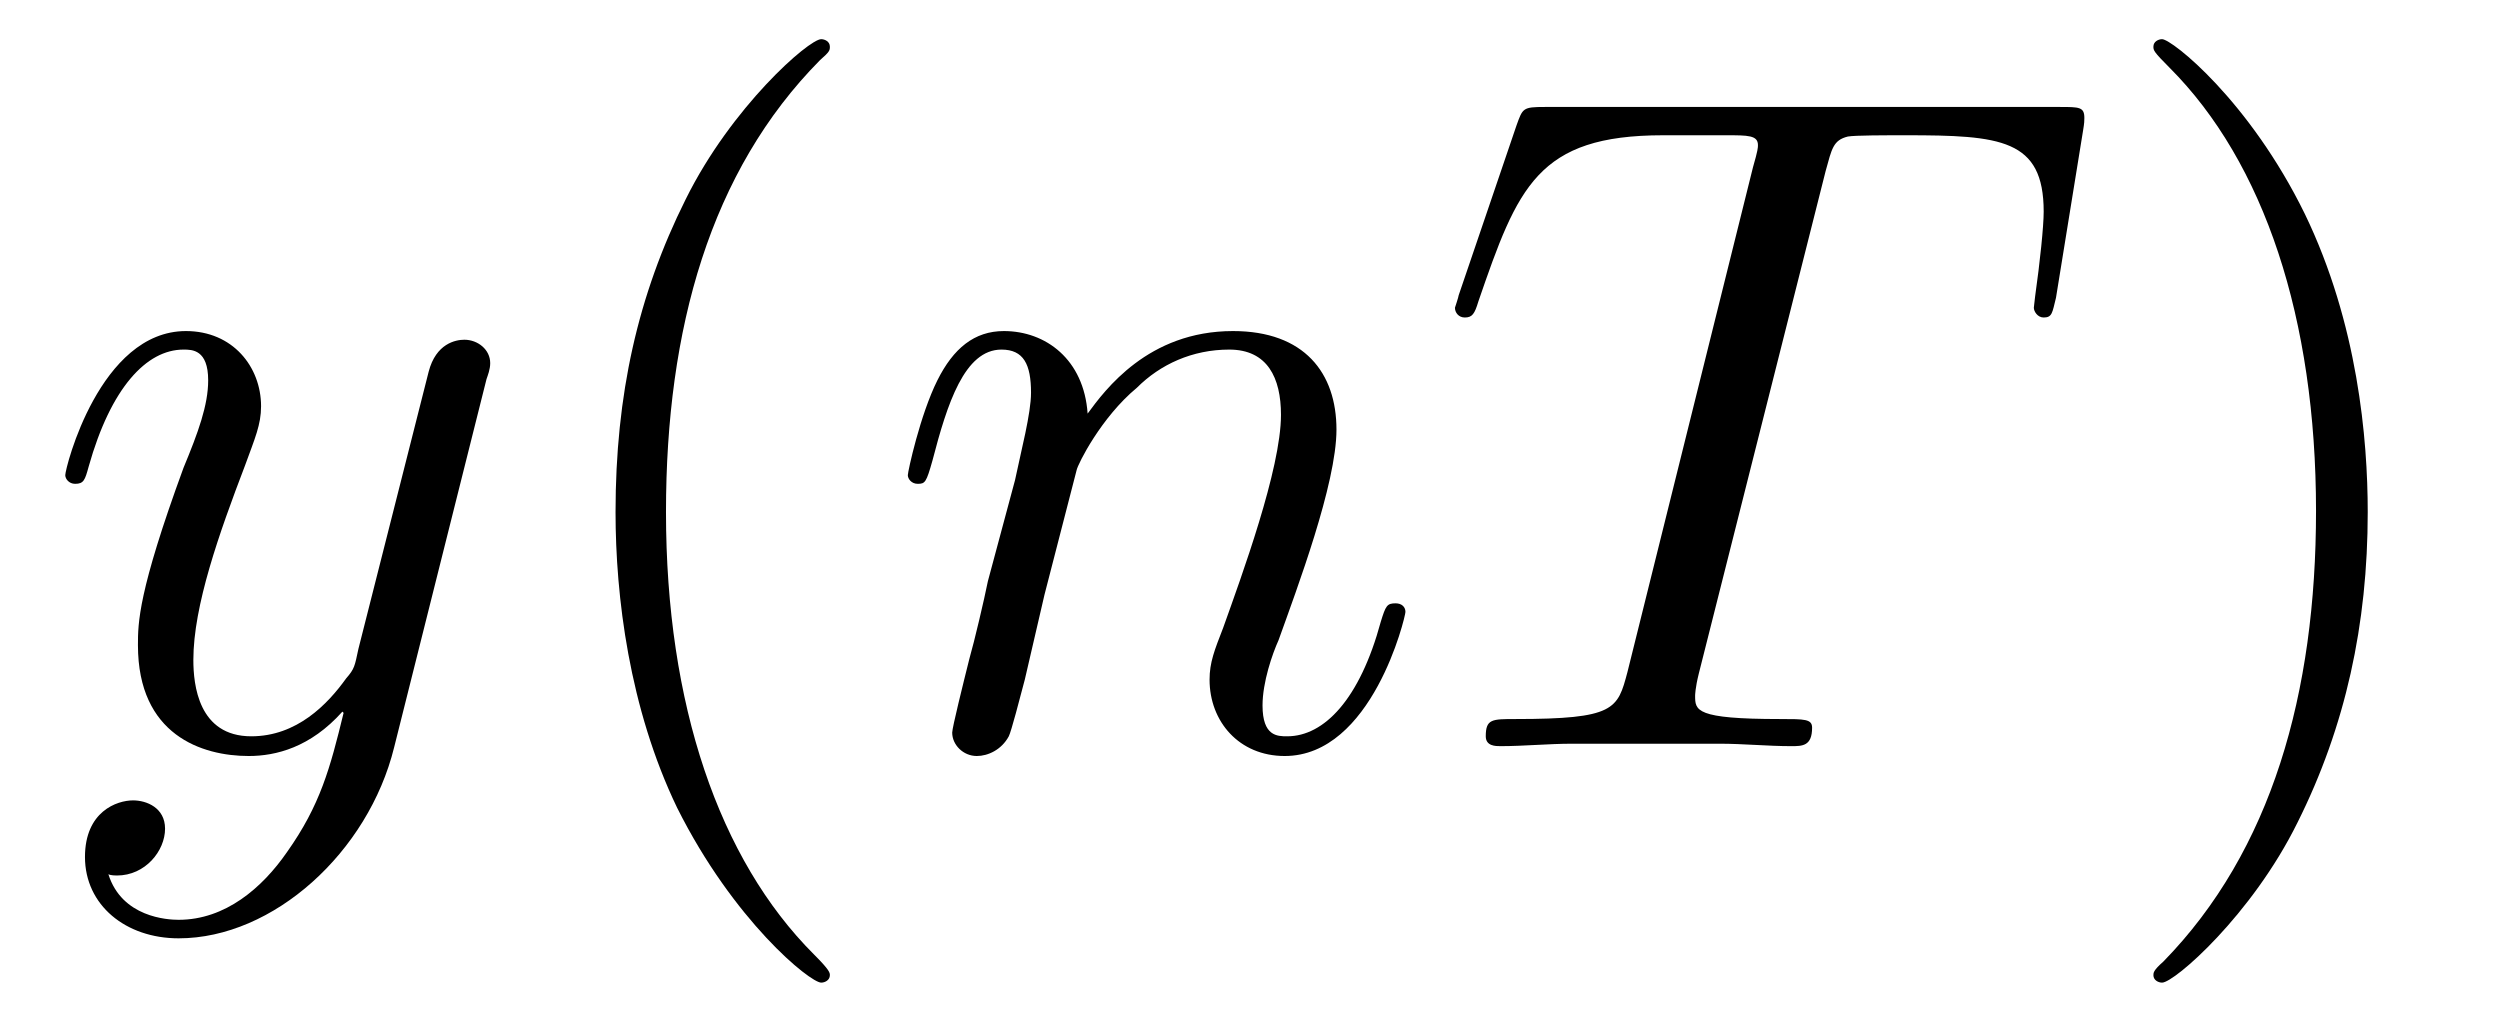
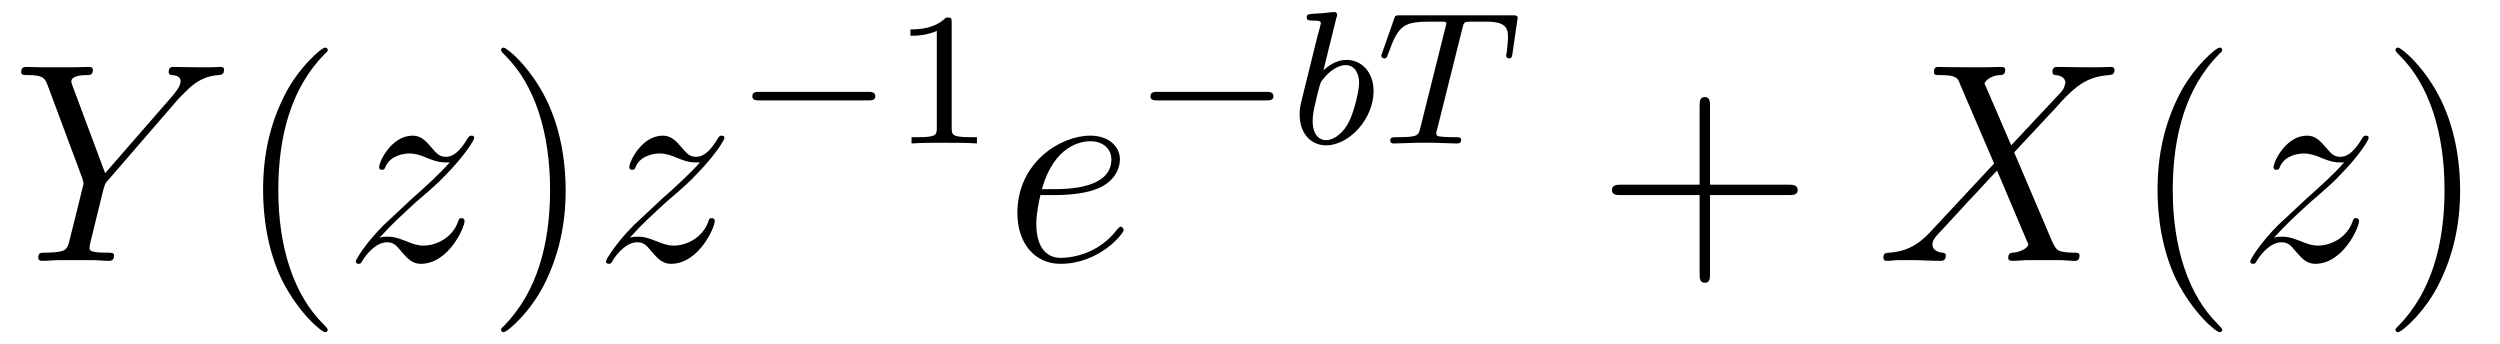
- <svg xmlns="http://www.w3.org/2000/svg" xmlns:xlink="http://www.w3.org/1999/xlink" viewBox="0 0 31.716 12.955" version="1.2">
+ <svg xmlns="http://www.w3.org/2000/svg" xmlns:xlink="http://www.w3.org/1999/xlink" viewBox="0 0 105.145 14.46" version="1.2">
  <defs>
    <g>
      <symbol overflow="visible" id="glyph0-0">
        <path style="stroke:none;" d="" />
      </symbol>
      <symbol overflow="visible" id="glyph0-1">
-         <path style="stroke:none;" d="M 3.141 1.344 C 2.828 1.797 2.359 2.203 1.766 2.203 C 1.625 2.203 1.047 2.172 0.875 1.625 C 0.906 1.641 0.969 1.641 0.984 1.641 C 1.344 1.641 1.594 1.328 1.594 1.047 C 1.594 0.781 1.359 0.688 1.188 0.688 C 0.984 0.688 0.578 0.828 0.578 1.406 C 0.578 2.016 1.094 2.438 1.766 2.438 C 2.969 2.438 4.172 1.344 4.5 0.016 L 5.672 -4.656 C 5.688 -4.703 5.719 -4.781 5.719 -4.859 C 5.719 -5.031 5.562 -5.156 5.391 -5.156 C 5.281 -5.156 5.031 -5.109 4.938 -4.75 L 4.047 -1.234 C 4 -1.016 4 -0.984 3.891 -0.859 C 3.656 -0.531 3.266 -0.125 2.688 -0.125 C 2.016 -0.125 1.953 -0.781 1.953 -1.094 C 1.953 -1.781 2.281 -2.703 2.609 -3.562 C 2.734 -3.906 2.812 -4.078 2.812 -4.312 C 2.812 -4.812 2.453 -5.266 1.859 -5.266 C 0.766 -5.266 0.328 -3.531 0.328 -3.438 C 0.328 -3.391 0.375 -3.328 0.453 -3.328 C 0.562 -3.328 0.578 -3.375 0.625 -3.547 C 0.906 -4.547 1.359 -5.031 1.828 -5.031 C 1.938 -5.031 2.141 -5.031 2.141 -4.641 C 2.141 -4.328 2.016 -3.984 1.828 -3.531 C 1.25 -1.953 1.25 -1.562 1.25 -1.281 C 1.25 -0.141 2.062 0.125 2.656 0.125 C 3 0.125 3.438 0.016 3.844 -0.438 L 3.859 -0.422 C 3.688 0.281 3.562 0.75 3.141 1.344 Z M 3.141 1.344 " />
+         <path style="stroke:none;" d="M 7.031 -6.844 L 7.297 -7.109 C 7.828 -7.656 8.266 -7.781 8.688 -7.812 C 8.828 -7.828 8.922 -7.844 8.922 -8.047 C 8.922 -8.156 8.812 -8.156 8.781 -8.156 C 8.641 -8.156 8.484 -8.141 8.344 -8.141 L 7.859 -8.141 C 7.5 -8.141 7.141 -8.156 6.797 -8.156 C 6.719 -8.156 6.594 -8.156 6.594 -7.938 C 6.594 -7.828 6.703 -7.812 6.734 -7.812 C 7.094 -7.797 7.094 -7.609 7.094 -7.547 C 7.094 -7.406 7 -7.234 6.766 -6.953 L 3.922 -3.688 L 2.562 -7.328 C 2.5 -7.5 2.5 -7.516 2.5 -7.547 C 2.5 -7.797 2.984 -7.812 3.125 -7.812 C 3.281 -7.812 3.406 -7.812 3.406 -8.031 C 3.406 -8.156 3.297 -8.156 3.234 -8.156 C 3.031 -8.156 2.781 -8.141 2.578 -8.141 L 1.25 -8.141 C 1.047 -8.141 0.812 -8.156 0.609 -8.156 C 0.531 -8.156 0.391 -8.156 0.391 -7.938 C 0.391 -7.812 0.5 -7.812 0.688 -7.812 C 1.266 -7.812 1.375 -7.703 1.484 -7.438 L 2.969 -3.453 C 2.969 -3.422 3.016 -3.281 3.016 -3.25 C 3.016 -3.219 2.422 -0.859 2.391 -0.734 C 2.297 -0.422 2.172 -0.359 1.406 -0.344 C 1.203 -0.344 1.109 -0.344 1.109 -0.125 C 1.109 0 1.25 0 1.281 0 C 1.5 0 1.75 -0.031 1.969 -0.031 L 3.375 -0.031 C 3.594 -0.031 3.844 0 4.062 0 C 4.141 0 4.297 0 4.297 -0.219 C 4.297 -0.344 4.203 -0.344 4 -0.344 C 3.266 -0.344 3.266 -0.438 3.266 -0.562 C 3.266 -0.641 3.359 -1.031 3.422 -1.266 L 3.844 -2.984 C 3.922 -3.234 3.922 -3.266 4.031 -3.375 Z M 7.031 -6.844 " />
      </symbol>
      <symbol overflow="visible" id="glyph0-2">
-         <path style="stroke:none;" d="M 2.469 -3.5 C 2.484 -3.578 2.781 -4.172 3.234 -4.547 C 3.531 -4.844 3.938 -5.031 4.406 -5.031 C 4.891 -5.031 5.062 -4.672 5.062 -4.203 C 5.062 -3.516 4.562 -2.156 4.328 -1.5 C 4.219 -1.219 4.156 -1.062 4.156 -0.844 C 4.156 -0.312 4.531 0.125 5.109 0.125 C 6.219 0.125 6.641 -1.641 6.641 -1.703 C 6.641 -1.766 6.594 -1.812 6.516 -1.812 C 6.406 -1.812 6.391 -1.781 6.328 -1.578 C 6.062 -0.594 5.609 -0.125 5.141 -0.125 C 5.016 -0.125 4.828 -0.125 4.828 -0.516 C 4.828 -0.812 4.953 -1.172 5.031 -1.344 C 5.266 -2 5.766 -3.328 5.766 -4.016 C 5.766 -4.734 5.359 -5.266 4.453 -5.266 C 3.375 -5.266 2.828 -4.516 2.609 -4.219 C 2.562 -4.906 2.078 -5.266 1.547 -5.266 C 1.172 -5.266 0.906 -5.047 0.703 -4.641 C 0.484 -4.203 0.328 -3.484 0.328 -3.438 C 0.328 -3.391 0.375 -3.328 0.453 -3.328 C 0.547 -3.328 0.562 -3.344 0.641 -3.625 C 0.828 -4.344 1.047 -5.031 1.516 -5.031 C 1.797 -5.031 1.891 -4.844 1.891 -4.484 C 1.891 -4.219 1.766 -3.75 1.688 -3.375 L 1.344 -2.094 C 1.297 -1.859 1.172 -1.328 1.109 -1.109 C 1.031 -0.797 0.891 -0.234 0.891 -0.172 C 0.891 -0.016 1.031 0.125 1.203 0.125 C 1.344 0.125 1.516 0.047 1.609 -0.125 C 1.641 -0.188 1.75 -0.609 1.812 -0.844 L 2.062 -1.922 Z M 2.469 -3.5 " />
+         <path style="stroke:none;" d="M 1.516 -0.969 C 2.031 -1.547 2.453 -1.922 3.047 -2.469 C 3.766 -3.078 4.078 -3.375 4.25 -3.562 C 5.078 -4.391 5.5 -5.078 5.5 -5.172 C 5.5 -5.266 5.406 -5.266 5.375 -5.266 C 5.297 -5.266 5.266 -5.219 5.219 -5.141 C 4.906 -4.625 4.625 -4.375 4.312 -4.375 C 4.062 -4.375 3.938 -4.484 3.703 -4.766 C 3.453 -5.062 3.25 -5.266 2.906 -5.266 C 2.031 -5.266 1.5 -4.188 1.5 -3.938 C 1.5 -3.891 1.516 -3.828 1.625 -3.828 C 1.719 -3.828 1.734 -3.875 1.766 -3.953 C 1.969 -4.438 2.547 -4.516 2.766 -4.516 C 3.031 -4.516 3.266 -4.438 3.516 -4.328 C 3.969 -4.141 4.156 -4.141 4.281 -4.141 C 4.359 -4.141 4.406 -4.141 4.469 -4.141 C 4.078 -3.688 3.438 -3.109 2.891 -2.625 L 1.688 -1.5 C 0.953 -0.766 0.516 -0.062 0.516 0.031 C 0.516 0.094 0.578 0.125 0.641 0.125 C 0.719 0.125 0.734 0.109 0.812 -0.031 C 1 -0.328 1.391 -0.781 1.828 -0.781 C 2.078 -0.781 2.203 -0.688 2.438 -0.391 C 2.672 -0.125 2.875 0.125 3.25 0.125 C 4.422 0.125 5.094 -1.406 5.094 -1.672 C 5.094 -1.719 5.078 -1.797 4.953 -1.797 C 4.859 -1.797 4.859 -1.75 4.812 -1.625 C 4.547 -0.922 3.844 -0.641 3.375 -0.641 C 3.125 -0.641 2.891 -0.719 2.641 -0.828 C 2.156 -1.016 2.031 -1.016 1.875 -1.016 C 1.75 -1.016 1.625 -1.016 1.516 -0.969 Z M 1.516 -0.969 " />
      </symbol>
      <symbol overflow="visible" id="glyph0-3">
-         <path style="stroke:none;" d="M 4.984 -7.297 C 5.062 -7.578 5.078 -7.688 5.266 -7.734 C 5.359 -7.75 5.75 -7.75 6 -7.75 C 7.203 -7.75 7.75 -7.703 7.75 -6.781 C 7.75 -6.594 7.703 -6.141 7.641 -5.703 L 7.625 -5.562 C 7.625 -5.516 7.672 -5.438 7.75 -5.438 C 7.859 -5.438 7.859 -5.5 7.906 -5.688 L 8.25 -7.812 C 8.266 -7.906 8.266 -7.938 8.266 -7.969 C 8.266 -8.109 8.203 -8.109 7.953 -8.109 L 1.422 -8.109 C 1.141 -8.109 1.141 -8.094 1.062 -7.875 L 0.328 -5.719 C 0.328 -5.703 0.281 -5.562 0.281 -5.562 C 0.281 -5.5 0.328 -5.438 0.406 -5.438 C 0.5 -5.438 0.531 -5.484 0.578 -5.641 C 1.078 -7.094 1.328 -7.75 2.922 -7.75 L 3.719 -7.75 C 4 -7.75 4.125 -7.75 4.125 -7.625 C 4.125 -7.594 4.125 -7.562 4.062 -7.344 L 2.469 -0.938 C 2.344 -0.469 2.312 -0.344 1.047 -0.344 C 0.75 -0.344 0.672 -0.344 0.672 -0.125 C 0.672 0 0.797 0 0.859 0 C 1.156 0 1.469 -0.031 1.766 -0.031 L 3.641 -0.031 C 3.938 -0.031 4.25 0 4.547 0 C 4.688 0 4.812 0 4.812 -0.234 C 4.812 -0.344 4.719 -0.344 4.406 -0.344 C 3.328 -0.344 3.328 -0.453 3.328 -0.641 C 3.328 -0.641 3.328 -0.734 3.375 -0.922 Z M 4.984 -7.297 " />
+         <path style="stroke:none;" d="M 2.141 -2.766 C 2.469 -2.766 3.281 -2.797 3.844 -3.016 C 4.75 -3.359 4.844 -4.047 4.844 -4.266 C 4.844 -4.797 4.391 -5.266 3.594 -5.266 C 2.344 -5.266 0.531 -4.141 0.531 -2.016 C 0.531 -0.75 1.25 0.125 2.344 0.125 C 3.969 0.125 5 -1.141 5 -1.297 C 5 -1.375 4.922 -1.438 4.875 -1.438 C 4.844 -1.438 4.828 -1.422 4.719 -1.312 C 3.953 -0.297 2.828 -0.125 2.359 -0.125 C 1.688 -0.125 1.328 -0.656 1.328 -1.547 C 1.328 -1.703 1.328 -2.016 1.5 -2.766 Z M 1.562 -3.016 C 2.078 -4.859 3.219 -5.031 3.594 -5.031 C 4.125 -5.031 4.484 -4.719 4.484 -4.266 C 4.484 -3.016 2.562 -3.016 2.062 -3.016 Z M 1.562 -3.016 " />
+       </symbol>
+       <symbol overflow="visible" id="glyph0-4">
+         <path style="stroke:none;" d="M 5.672 -4.859 L 4.547 -7.469 C 4.703 -7.75 5.062 -7.812 5.219 -7.812 C 5.281 -7.812 5.422 -7.828 5.422 -8.031 C 5.422 -8.156 5.312 -8.156 5.234 -8.156 C 5.031 -8.156 4.797 -8.141 4.594 -8.141 L 3.891 -8.141 C 3.172 -8.141 2.641 -8.156 2.625 -8.156 C 2.531 -8.156 2.422 -8.156 2.422 -7.938 C 2.422 -7.812 2.516 -7.812 2.672 -7.812 C 3.375 -7.812 3.422 -7.703 3.531 -7.406 L 4.953 -4.094 L 2.359 -1.312 C 1.938 -0.844 1.422 -0.391 0.531 -0.344 C 0.391 -0.328 0.297 -0.328 0.297 -0.125 C 0.297 -0.078 0.312 0 0.438 0 C 0.609 0 0.781 -0.031 0.953 -0.031 L 1.516 -0.031 C 1.906 -0.031 2.312 0 2.688 0 C 2.766 0 2.922 0 2.922 -0.219 C 2.922 -0.328 2.828 -0.344 2.766 -0.344 C 2.516 -0.375 2.359 -0.5 2.359 -0.688 C 2.359 -0.891 2.516 -1.047 2.859 -1.406 L 3.922 -2.562 C 4.188 -2.828 4.812 -3.531 5.078 -3.797 L 6.328 -0.844 C 6.344 -0.828 6.391 -0.703 6.391 -0.688 C 6.391 -0.578 6.125 -0.375 5.75 -0.344 C 5.672 -0.344 5.547 -0.328 5.547 -0.125 C 5.547 0 5.672 0 5.719 0 C 5.922 0 6.172 -0.031 6.375 -0.031 L 7.688 -0.031 C 7.906 -0.031 8.125 0 8.328 0 C 8.422 0 8.547 0 8.547 -0.234 C 8.547 -0.344 8.422 -0.344 8.312 -0.344 C 7.609 -0.359 7.578 -0.422 7.375 -0.859 L 5.797 -4.562 L 7.312 -6.188 C 7.438 -6.312 7.703 -6.609 7.812 -6.734 C 8.328 -7.266 8.812 -7.75 9.781 -7.812 C 9.891 -7.828 10.016 -7.828 10.016 -8.031 C 10.016 -8.156 9.906 -8.156 9.859 -8.156 C 9.688 -8.156 9.516 -8.141 9.344 -8.141 L 8.797 -8.141 C 8.422 -8.141 8 -8.156 7.625 -8.156 C 7.547 -8.156 7.406 -8.156 7.406 -7.953 C 7.406 -7.828 7.484 -7.812 7.547 -7.812 C 7.75 -7.797 7.953 -7.703 7.953 -7.469 L 7.938 -7.453 C 7.922 -7.359 7.906 -7.25 7.766 -7.094 Z M 5.672 -4.859 " />
      </symbol>
      <symbol overflow="visible" id="glyph1-0">
        <path style="stroke:none;" d="" />
      </symbol>
      <symbol overflow="visible" id="glyph1-1">
        <path style="stroke:none;" d="M 3.891 2.906 C 3.891 2.875 3.891 2.844 3.688 2.641 C 2.484 1.438 1.812 -0.531 1.812 -2.969 C 1.812 -5.297 2.375 -7.297 3.766 -8.703 C 3.891 -8.812 3.891 -8.828 3.891 -8.875 C 3.891 -8.938 3.828 -8.969 3.781 -8.969 C 3.625 -8.969 2.641 -8.109 2.062 -6.938 C 1.453 -5.719 1.172 -4.453 1.172 -2.969 C 1.172 -1.906 1.344 -0.484 1.953 0.781 C 2.672 2.219 3.641 3 3.781 3 C 3.828 3 3.891 2.969 3.891 2.906 Z M 3.891 2.906 " />
      </symbol>
      <symbol overflow="visible" id="glyph1-2">
        <path style="stroke:none;" d="M 3.375 -2.969 C 3.375 -3.891 3.25 -5.359 2.578 -6.75 C 1.875 -8.188 0.891 -8.969 0.766 -8.969 C 0.719 -8.969 0.656 -8.938 0.656 -8.875 C 0.656 -8.828 0.656 -8.812 0.859 -8.609 C 2.062 -7.406 2.719 -5.422 2.719 -2.984 C 2.719 -0.672 2.156 1.328 0.781 2.734 C 0.656 2.844 0.656 2.875 0.656 2.906 C 0.656 2.969 0.719 3 0.766 3 C 0.922 3 1.906 2.141 2.484 0.969 C 3.094 -0.25 3.375 -1.547 3.375 -2.969 Z M 3.375 -2.969 " />
      </symbol>
+       <symbol overflow="visible" id="glyph1-3">
+         <path style="stroke:none;" d="M 4.766 -2.766 L 8.062 -2.766 C 8.234 -2.766 8.453 -2.766 8.453 -2.969 C 8.453 -3.203 8.25 -3.203 8.062 -3.203 L 4.766 -3.203 L 4.766 -6.5 C 4.766 -6.672 4.766 -6.891 4.547 -6.891 C 4.328 -6.891 4.328 -6.688 4.328 -6.5 L 4.328 -3.203 L 1.031 -3.203 C 0.859 -3.203 0.641 -3.203 0.641 -2.984 C 0.641 -2.766 0.844 -2.766 1.031 -2.766 L 4.328 -2.766 L 4.328 0.531 C 4.328 0.703 4.328 0.922 4.547 0.922 C 4.766 0.922 4.766 0.719 4.766 0.531 Z M 4.766 -2.766 " />
+       </symbol>
+       <symbol overflow="visible" id="glyph2-0">
+         <path style="stroke:none;" d="" />
+       </symbol>
+       <symbol overflow="visible" id="glyph2-1">
+         <path style="stroke:none;" d="M 5.562 -1.812 C 5.703 -1.812 5.875 -1.812 5.875 -1.984 C 5.875 -2.172 5.703 -2.172 5.562 -2.172 L 1 -2.172 C 0.875 -2.172 0.703 -2.172 0.703 -1.984 C 0.703 -1.812 0.875 -1.812 1 -1.812 Z M 5.562 -1.812 " />
+       </symbol>
+       <symbol overflow="visible" id="glyph3-0">
+         <path style="stroke:none;" d="" />
+       </symbol>
+       <symbol overflow="visible" id="glyph3-1">
+         <path style="stroke:none;" d="M 2.5 -5.078 C 2.5 -5.297 2.484 -5.297 2.266 -5.297 C 1.938 -4.984 1.516 -4.797 0.766 -4.797 L 0.766 -4.531 C 0.984 -4.531 1.406 -4.531 1.875 -4.734 L 1.875 -0.656 C 1.875 -0.359 1.844 -0.266 1.094 -0.266 L 0.812 -0.266 L 0.812 0 C 1.141 -0.031 1.828 -0.031 2.188 -0.031 C 2.547 -0.031 3.234 -0.031 3.562 0 L 3.562 -0.266 L 3.281 -0.266 C 2.531 -0.266 2.5 -0.359 2.5 -0.656 Z M 2.5 -5.078 " />
+       </symbol>
+       <symbol overflow="visible" id="glyph4-0">
+         <path style="stroke:none;" d="" />
+       </symbol>
+       <symbol overflow="visible" id="glyph4-1">
+         <path style="stroke:none;" d="M 1.938 -5.297 C 1.953 -5.312 1.969 -5.406 1.969 -5.422 C 1.969 -5.453 1.938 -5.531 1.844 -5.531 C 1.812 -5.531 1.562 -5.5 1.391 -5.484 L 0.938 -5.453 C 0.766 -5.438 0.688 -5.438 0.688 -5.297 C 0.688 -5.172 0.797 -5.172 0.891 -5.172 C 1.281 -5.172 1.281 -5.125 1.281 -5.062 C 1.281 -5.016 1.188 -4.688 1.141 -4.516 L 0.453 -1.734 C 0.391 -1.469 0.391 -1.344 0.391 -1.219 C 0.391 -0.391 0.891 0.078 1.5 0.078 C 2.484 0.078 3.5 -1.047 3.5 -2.203 C 3.5 -3 3 -3.516 2.359 -3.516 C 1.906 -3.516 1.562 -3.234 1.391 -3.078 Z M 1.5 -0.141 C 1.219 -0.141 0.938 -0.359 0.938 -0.953 C 0.938 -1.156 0.969 -1.359 1.062 -1.75 C 1.109 -1.969 1.172 -2.203 1.234 -2.438 C 1.281 -2.578 1.281 -2.594 1.375 -2.703 C 1.641 -3.047 2 -3.297 2.328 -3.297 C 2.734 -3.297 2.891 -2.906 2.891 -2.547 C 2.891 -2.25 2.703 -1.391 2.469 -0.922 C 2.266 -0.5 1.875 -0.141 1.5 -0.141 Z M 1.5 -0.141 " />
+       </symbol>
+       <symbol overflow="visible" id="glyph4-2">
+         <path style="stroke:none;" d="M 3.609 -4.828 C 3.672 -5.109 3.688 -5.125 4.016 -5.125 L 4.609 -5.125 C 5.438 -5.125 5.531 -4.859 5.531 -4.469 C 5.531 -4.266 5.484 -3.922 5.484 -3.875 C 5.469 -3.797 5.453 -3.719 5.453 -3.703 C 5.453 -3.609 5.531 -3.578 5.578 -3.578 C 5.672 -3.578 5.703 -3.625 5.719 -3.781 L 5.938 -5.281 C 5.938 -5.391 5.844 -5.391 5.703 -5.391 L 1 -5.391 C 0.812 -5.391 0.781 -5.391 0.734 -5.219 L 0.25 -3.844 C 0.234 -3.797 0.203 -3.734 0.203 -3.688 C 0.203 -3.625 0.266 -3.578 0.328 -3.578 C 0.422 -3.578 0.438 -3.625 0.484 -3.75 C 0.938 -5.031 1.156 -5.125 2.375 -5.125 L 2.688 -5.125 C 2.922 -5.125 2.938 -5.109 2.938 -5.047 C 2.938 -5.031 2.906 -4.875 2.891 -4.844 L 1.844 -0.656 C 1.766 -0.344 1.75 -0.266 0.922 -0.266 C 0.656 -0.266 0.578 -0.266 0.578 -0.109 C 0.578 -0.109 0.578 0 0.719 0 C 0.938 0 1.484 -0.031 1.703 -0.031 L 2.375 -0.031 C 2.594 -0.031 3.156 0 3.375 0 C 3.438 0 3.562 0 3.562 -0.156 C 3.562 -0.266 3.469 -0.266 3.266 -0.266 C 3.062 -0.266 3 -0.266 2.797 -0.281 C 2.547 -0.297 2.516 -0.328 2.516 -0.438 C 2.516 -0.469 2.516 -0.5 2.547 -0.578 Z M 3.609 -4.828 " />
+       </symbol>
    </g>
-     <clipPath id="clip1">
-       <path d="M 7 0 L 11 0 L 11 12.953 L 7 12.953 Z M 7 0 " />
-     </clipPath>
-     <clipPath id="clip2">
-       <path d="M 27 0 L 31 0 L 31 12.953 L 27 12.953 Z M 27 0 " />
-     </clipPath>
  </defs>
  <g id="surface1">
    <g style="fill:rgb(0%,0%,0%);fill-opacity:1;">
-       <use xlink:href="#glyph0-1" x="0.5" y="9.466" />
-     </g>
-     <g clip-path="url(#clip1)" clip-rule="nonzero">
-       <g style="fill:rgb(0%,0%,0%);fill-opacity:1;">
-         <use xlink:href="#glyph1-1" x="6.637" y="9.466" />
-       </g>
+       <use xlink:href="#glyph0-1" x="0.5" y="10.971" />
    </g>
    <g style="fill:rgb(0%,0%,0%);fill-opacity:1;">
-       <use xlink:href="#glyph0-2" x="11.189" y="9.466" />
-       <use xlink:href="#glyph0-3" x="18.177" y="9.466" />
+       <use xlink:href="#glyph1-1" x="9.893" y="10.971" />
    </g>
-     <g clip-path="url(#clip2)" clip-rule="nonzero">
-       <g style="fill:rgb(0%,0%,0%);fill-opacity:1;">
-         <use xlink:href="#glyph1-2" x="26.663" y="9.466" />
-       </g>
+     <g style="fill:rgb(0%,0%,0%);fill-opacity:1;">
+       <use xlink:href="#glyph0-2" x="14.445" y="10.971" />
+     </g>
+     <g style="fill:rgb(0%,0%,0%);fill-opacity:1;">
+       <use xlink:href="#glyph1-2" x="20.416" y="10.971" />
+     </g>
+     <g style="fill:rgb(0%,0%,0%);fill-opacity:1;">
+       <use xlink:href="#glyph0-2" x="24.968" y="10.971" />
+     </g>
+     <g style="fill:rgb(0%,0%,0%);fill-opacity:1;">
+       <use xlink:href="#glyph2-1" x="30.939" y="6.035" />
+     </g>
+     <g style="fill:rgb(0%,0%,0%);fill-opacity:1;">
+       <use xlink:href="#glyph3-1" x="37.526" y="6.035" />
+     </g>
+     <g style="fill:rgb(0%,0%,0%);fill-opacity:1;">
+       <use xlink:href="#glyph0-3" x="42.258" y="10.971" />
+     </g>
+     <g style="fill:rgb(0%,0%,0%);fill-opacity:1;">
+       <use xlink:href="#glyph2-1" x="47.683" y="6.035" />
+     </g>
+     <g style="fill:rgb(0%,0%,0%);fill-opacity:1;">
+       <use xlink:href="#glyph4-1" x="54.27" y="6.035" />
+       <use xlink:href="#glyph4-2" x="57.892" y="6.035" />
+     </g>
+     <g style="fill:rgb(0%,0%,0%);fill-opacity:1;">
+       <use xlink:href="#glyph1-3" x="67.154" y="10.971" />
+     </g>
+     <g style="fill:rgb(0%,0%,0%);fill-opacity:1;">
+       <use xlink:href="#glyph0-4" x="78.915" y="10.971" />
+     </g>
+     <g style="fill:rgb(0%,0%,0%);fill-opacity:1;">
+       <use xlink:href="#glyph1-1" x="89.57" y="10.971" />
+     </g>
+     <g style="fill:rgb(0%,0%,0%);fill-opacity:1;">
+       <use xlink:href="#glyph0-2" x="94.122" y="10.971" />
+     </g>
+     <g style="fill:rgb(0%,0%,0%);fill-opacity:1;">
+       <use xlink:href="#glyph1-2" x="100.093" y="10.971" />
    </g>
  </g>
</svg>
